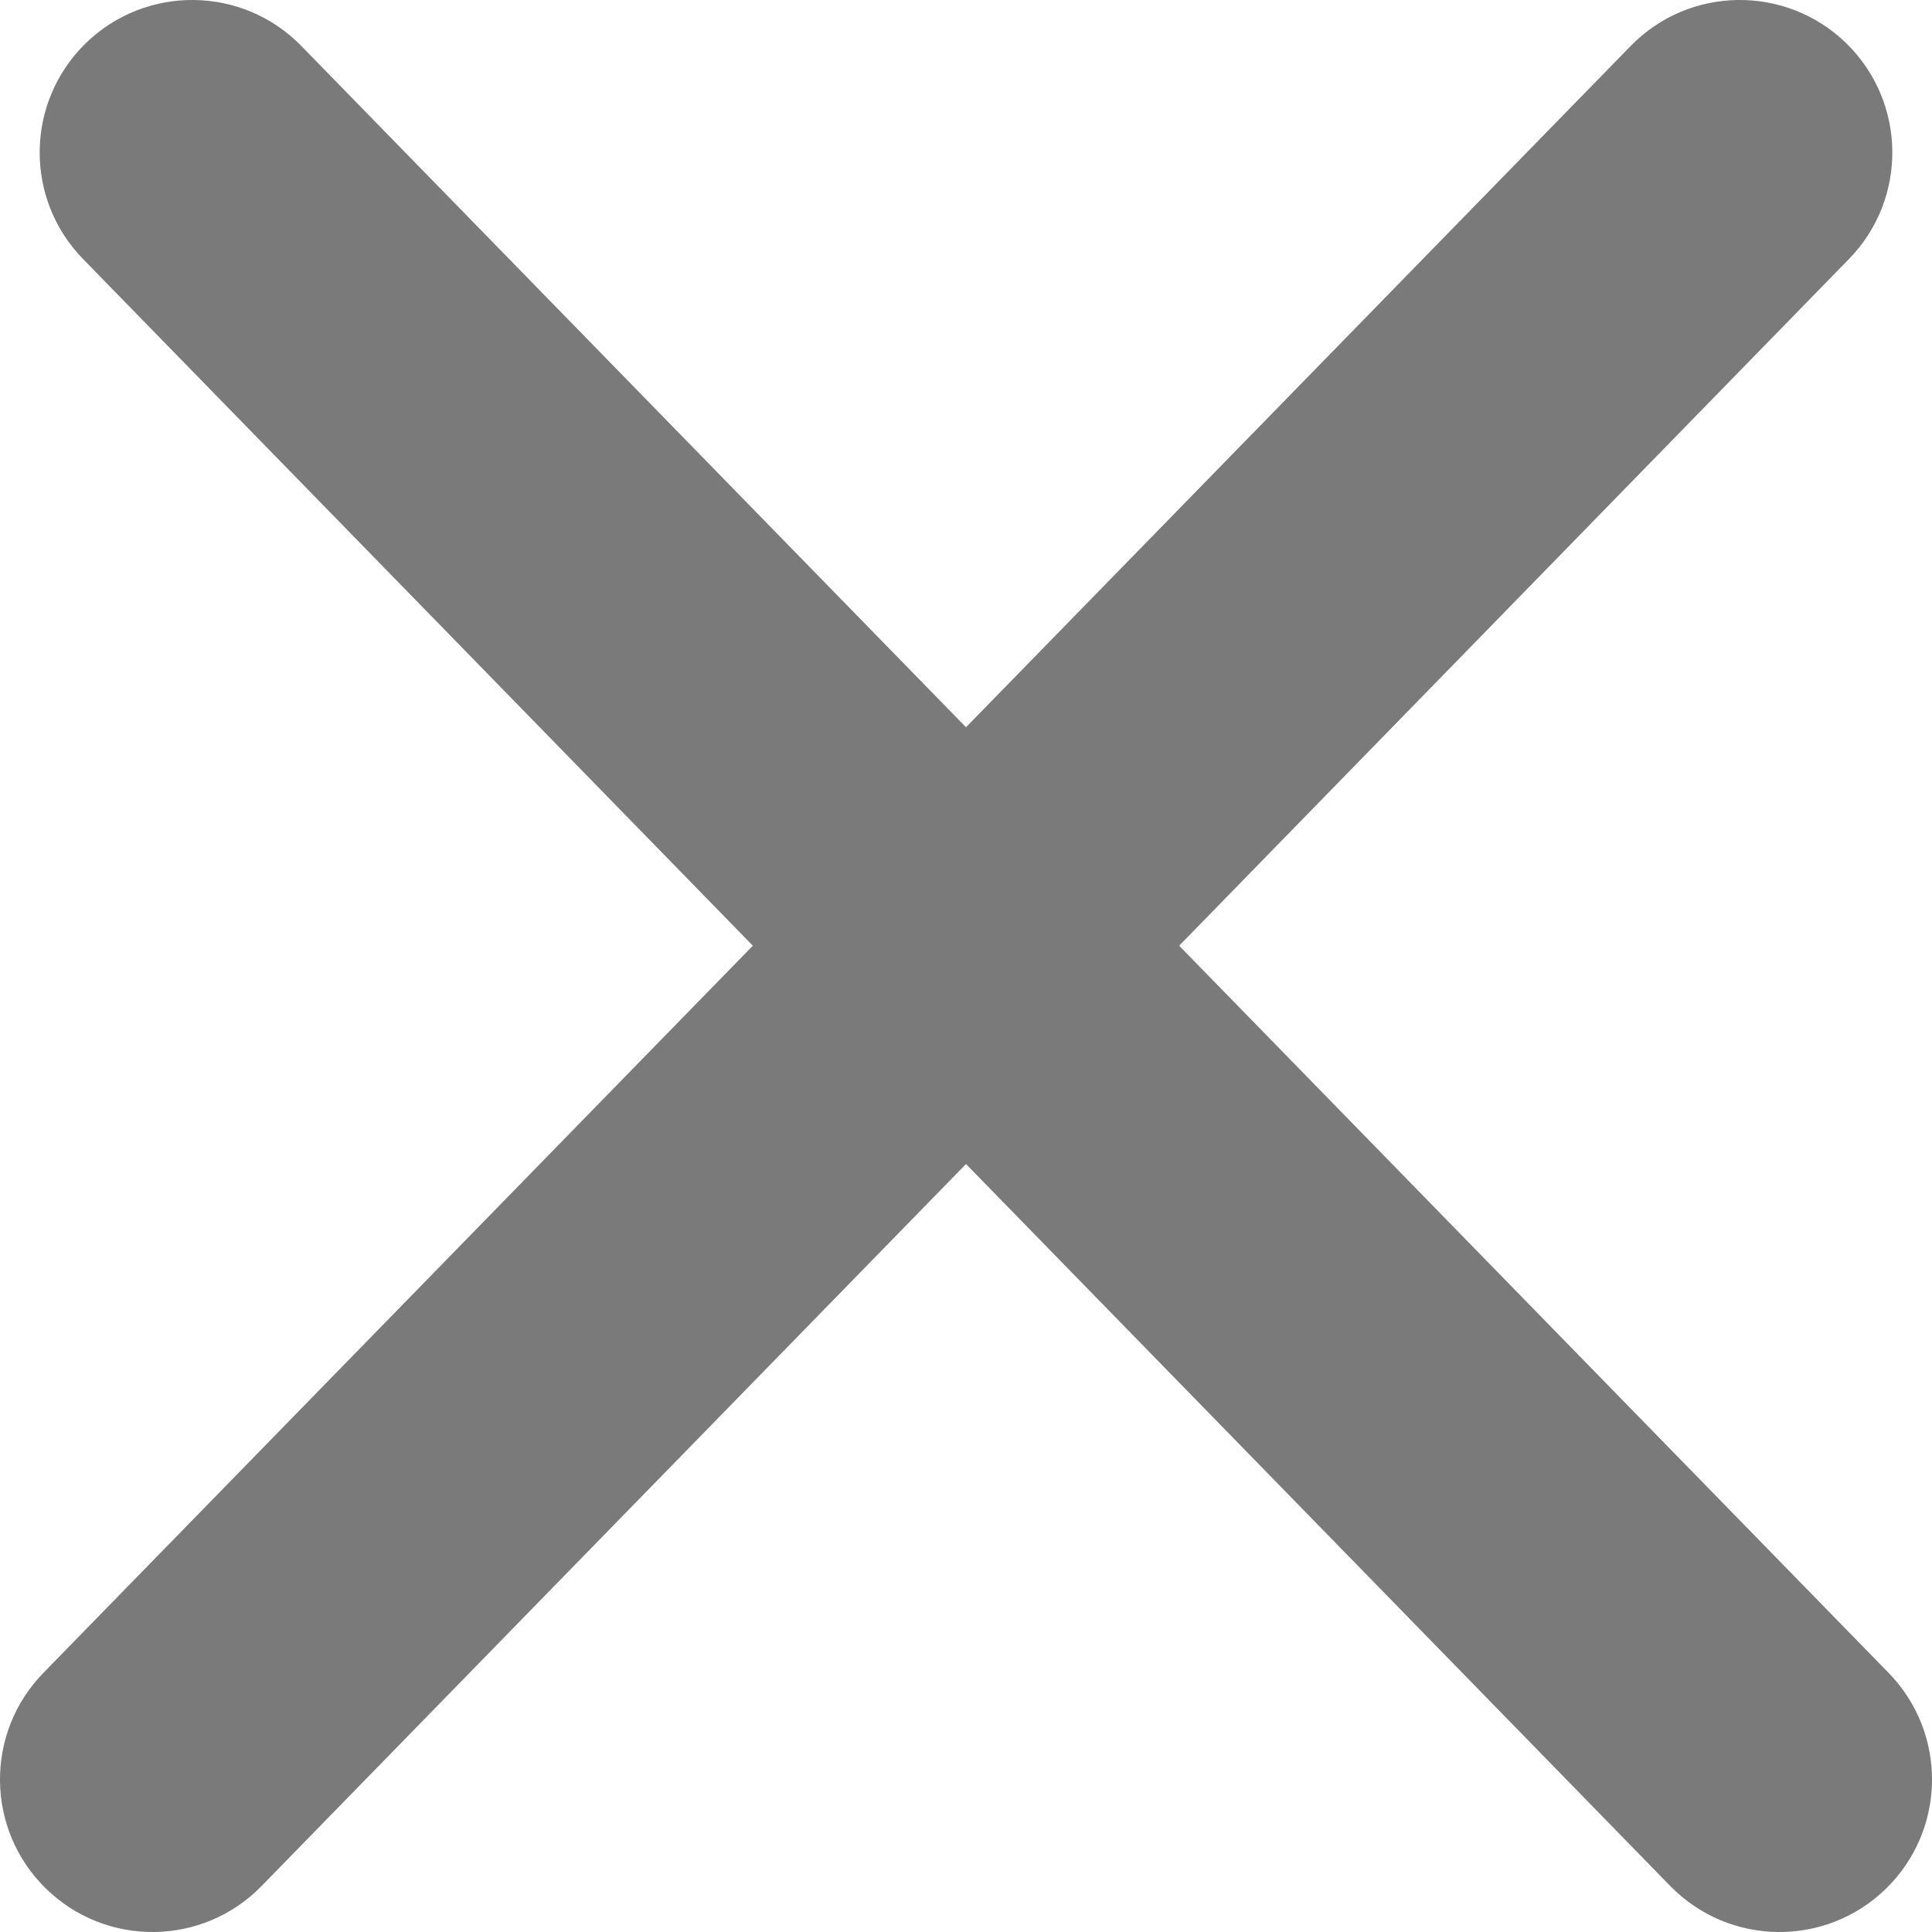
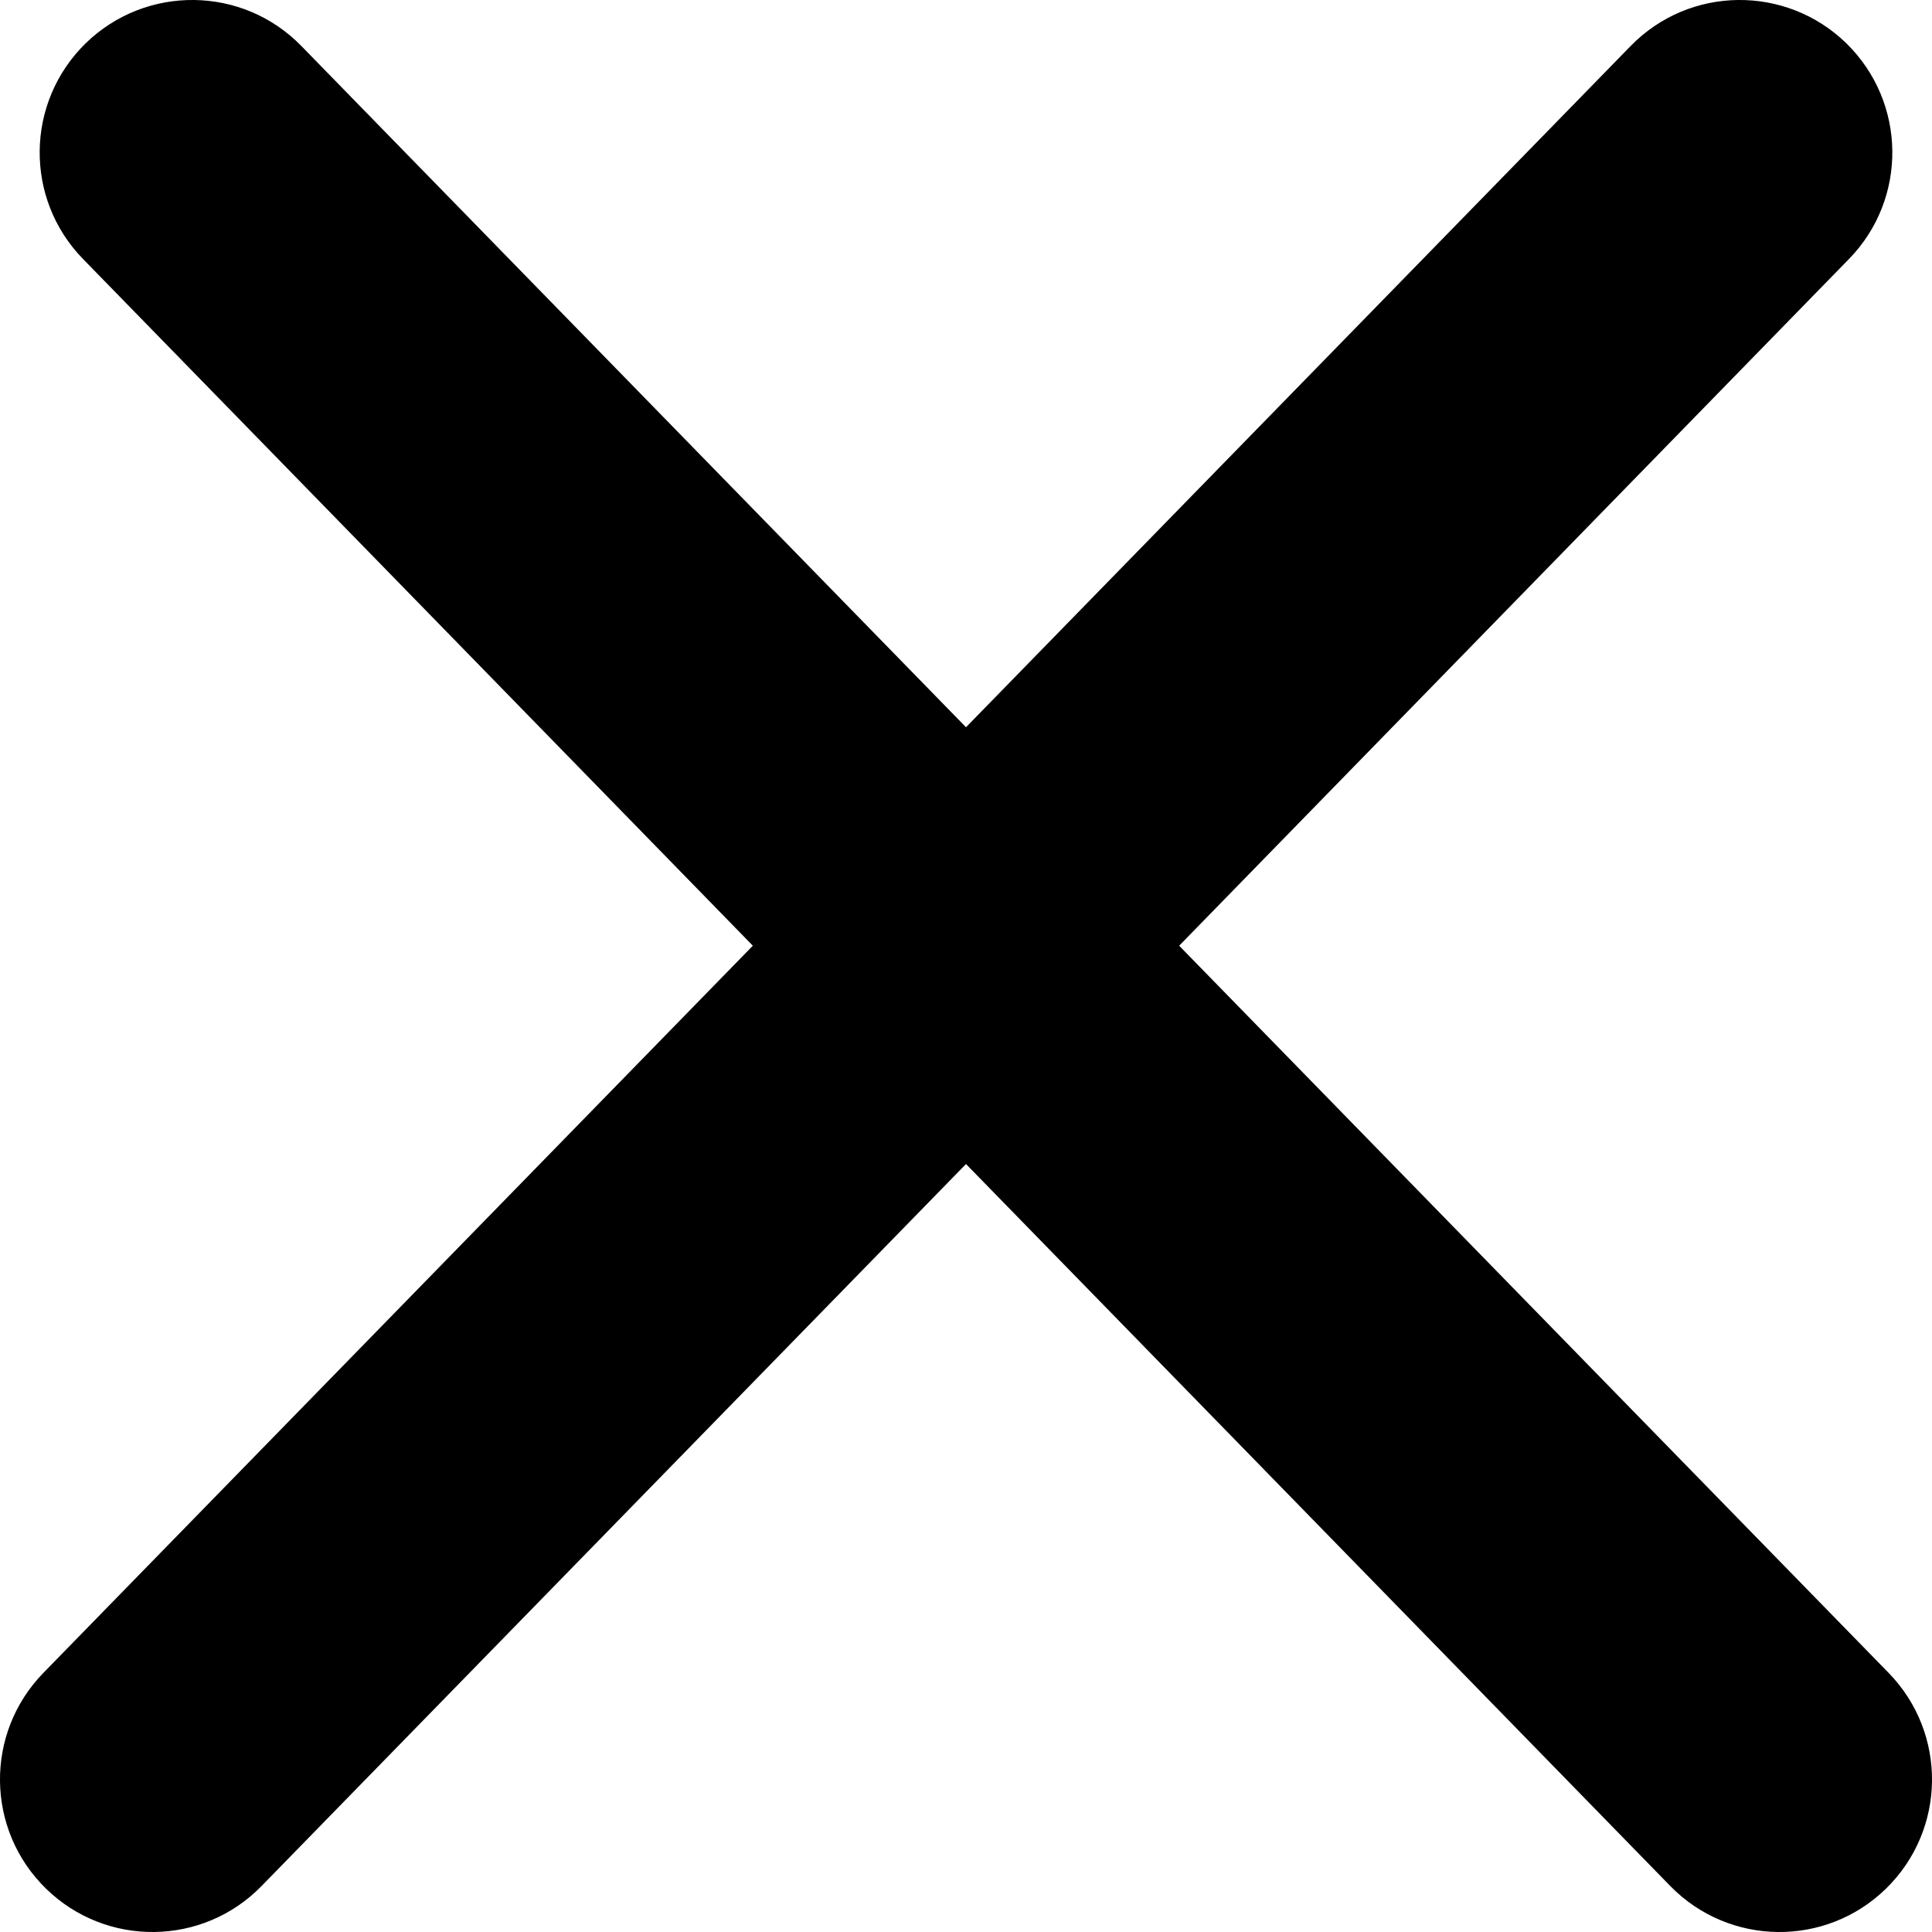
- <svg xmlns="http://www.w3.org/2000/svg" width="12" height="12" viewBox="0 0 12 12" fill="none">
-   <path fill-rule="evenodd" clip-rule="evenodd" d="M0.532 0.269C0.907 -0.096 1.507 -0.089 1.872 0.286L6 4.517L10.128 0.286C10.493 -0.089 11.093 -0.096 11.468 0.269C11.842 0.635 11.85 1.234 11.484 1.609L7.324 5.874L11.731 10.391C12.096 10.766 12.089 11.365 11.714 11.731C11.34 12.096 10.74 12.089 10.374 11.714L6 7.23L1.625 11.714C1.26 12.089 0.66 12.096 0.286 11.731C-0.089 11.365 -0.096 10.766 0.269 10.391L4.676 5.874L0.516 1.609C0.15 1.234 0.158 0.635 0.532 0.269Z" fill="#7A7A7A" />
+ <svg width="12" height="12" viewBox="0 0 12 12">
+   <path fill-rule="evenodd" clip-rule="evenodd" d="M0.532 0.269C0.907 -0.096 1.507 -0.089 1.872 0.286L6 4.517L10.128 0.286C10.493 -0.089 11.093 -0.096 11.468 0.269C11.842 0.635 11.85 1.234 11.484 1.609L7.324 5.874L11.731 10.391C12.096 10.766 12.089 11.365 11.714 11.731C11.34 12.096 10.74 12.089 10.374 11.714L6 7.23L1.625 11.714C1.26 12.089 0.66 12.096 0.286 11.731C-0.089 11.365 -0.096 10.766 0.269 10.391L4.676 5.874L0.516 1.609C0.15 1.234 0.158 0.635 0.532 0.269Z" />
</svg>
